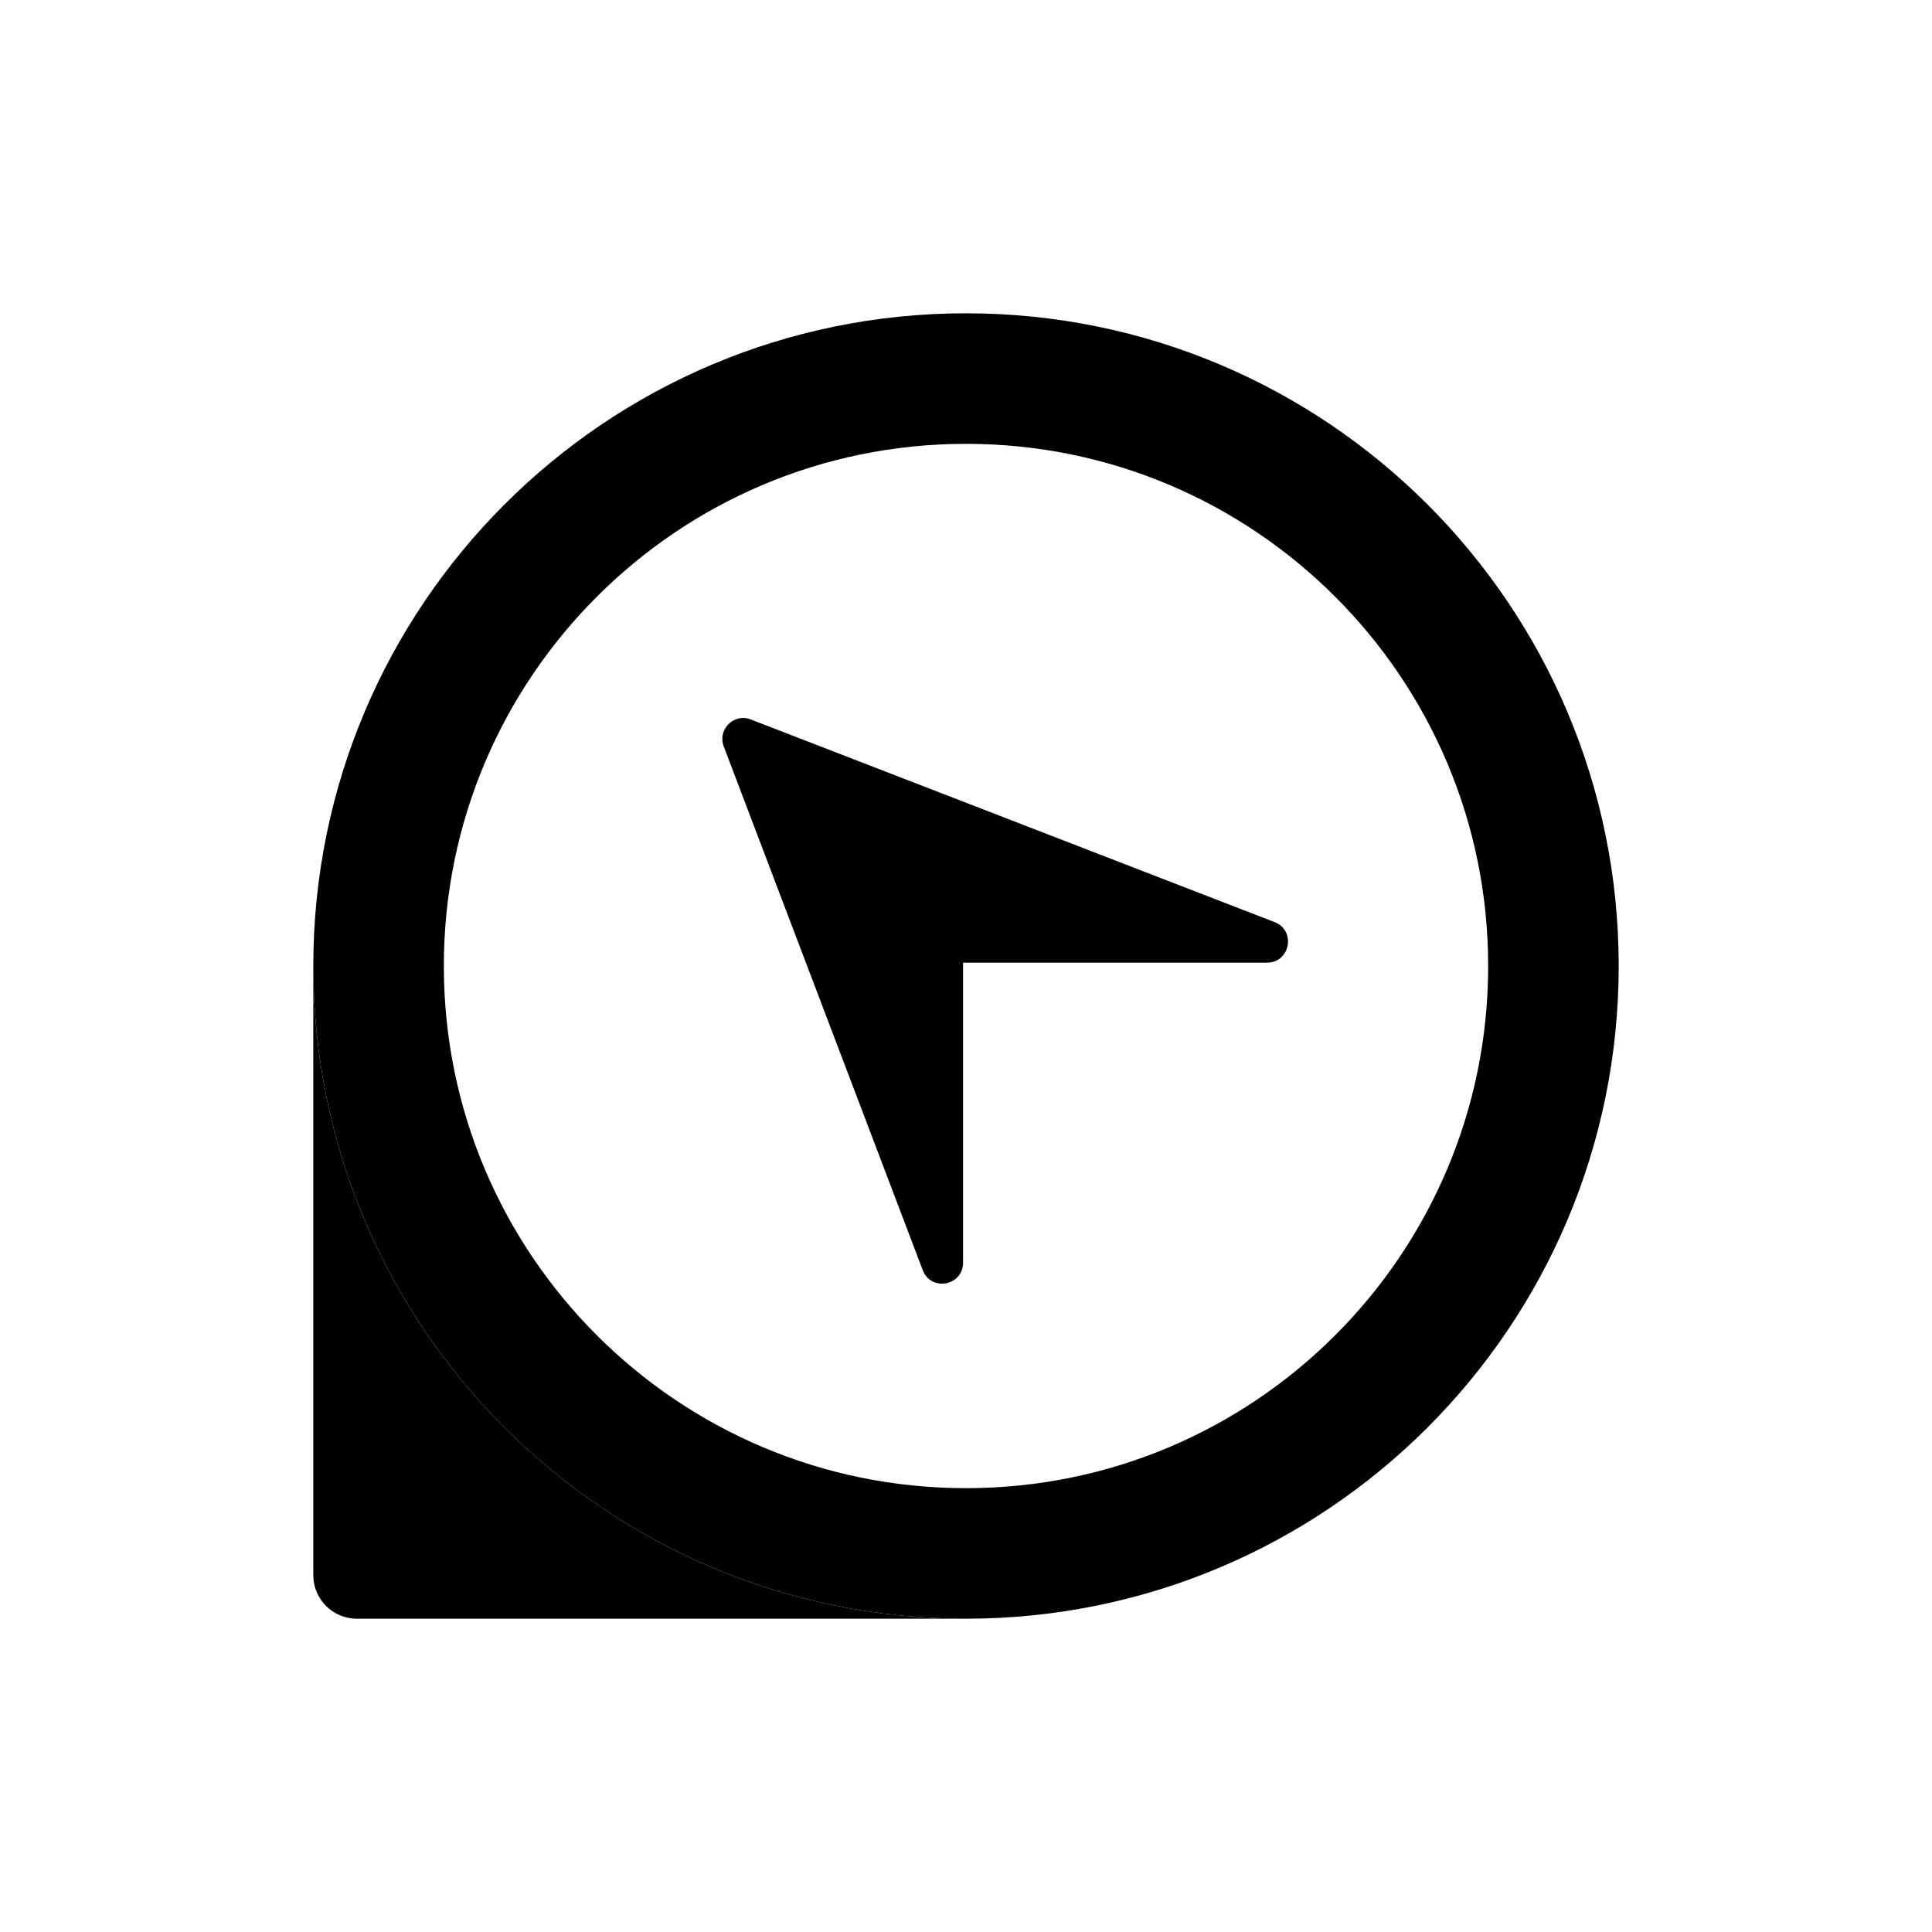
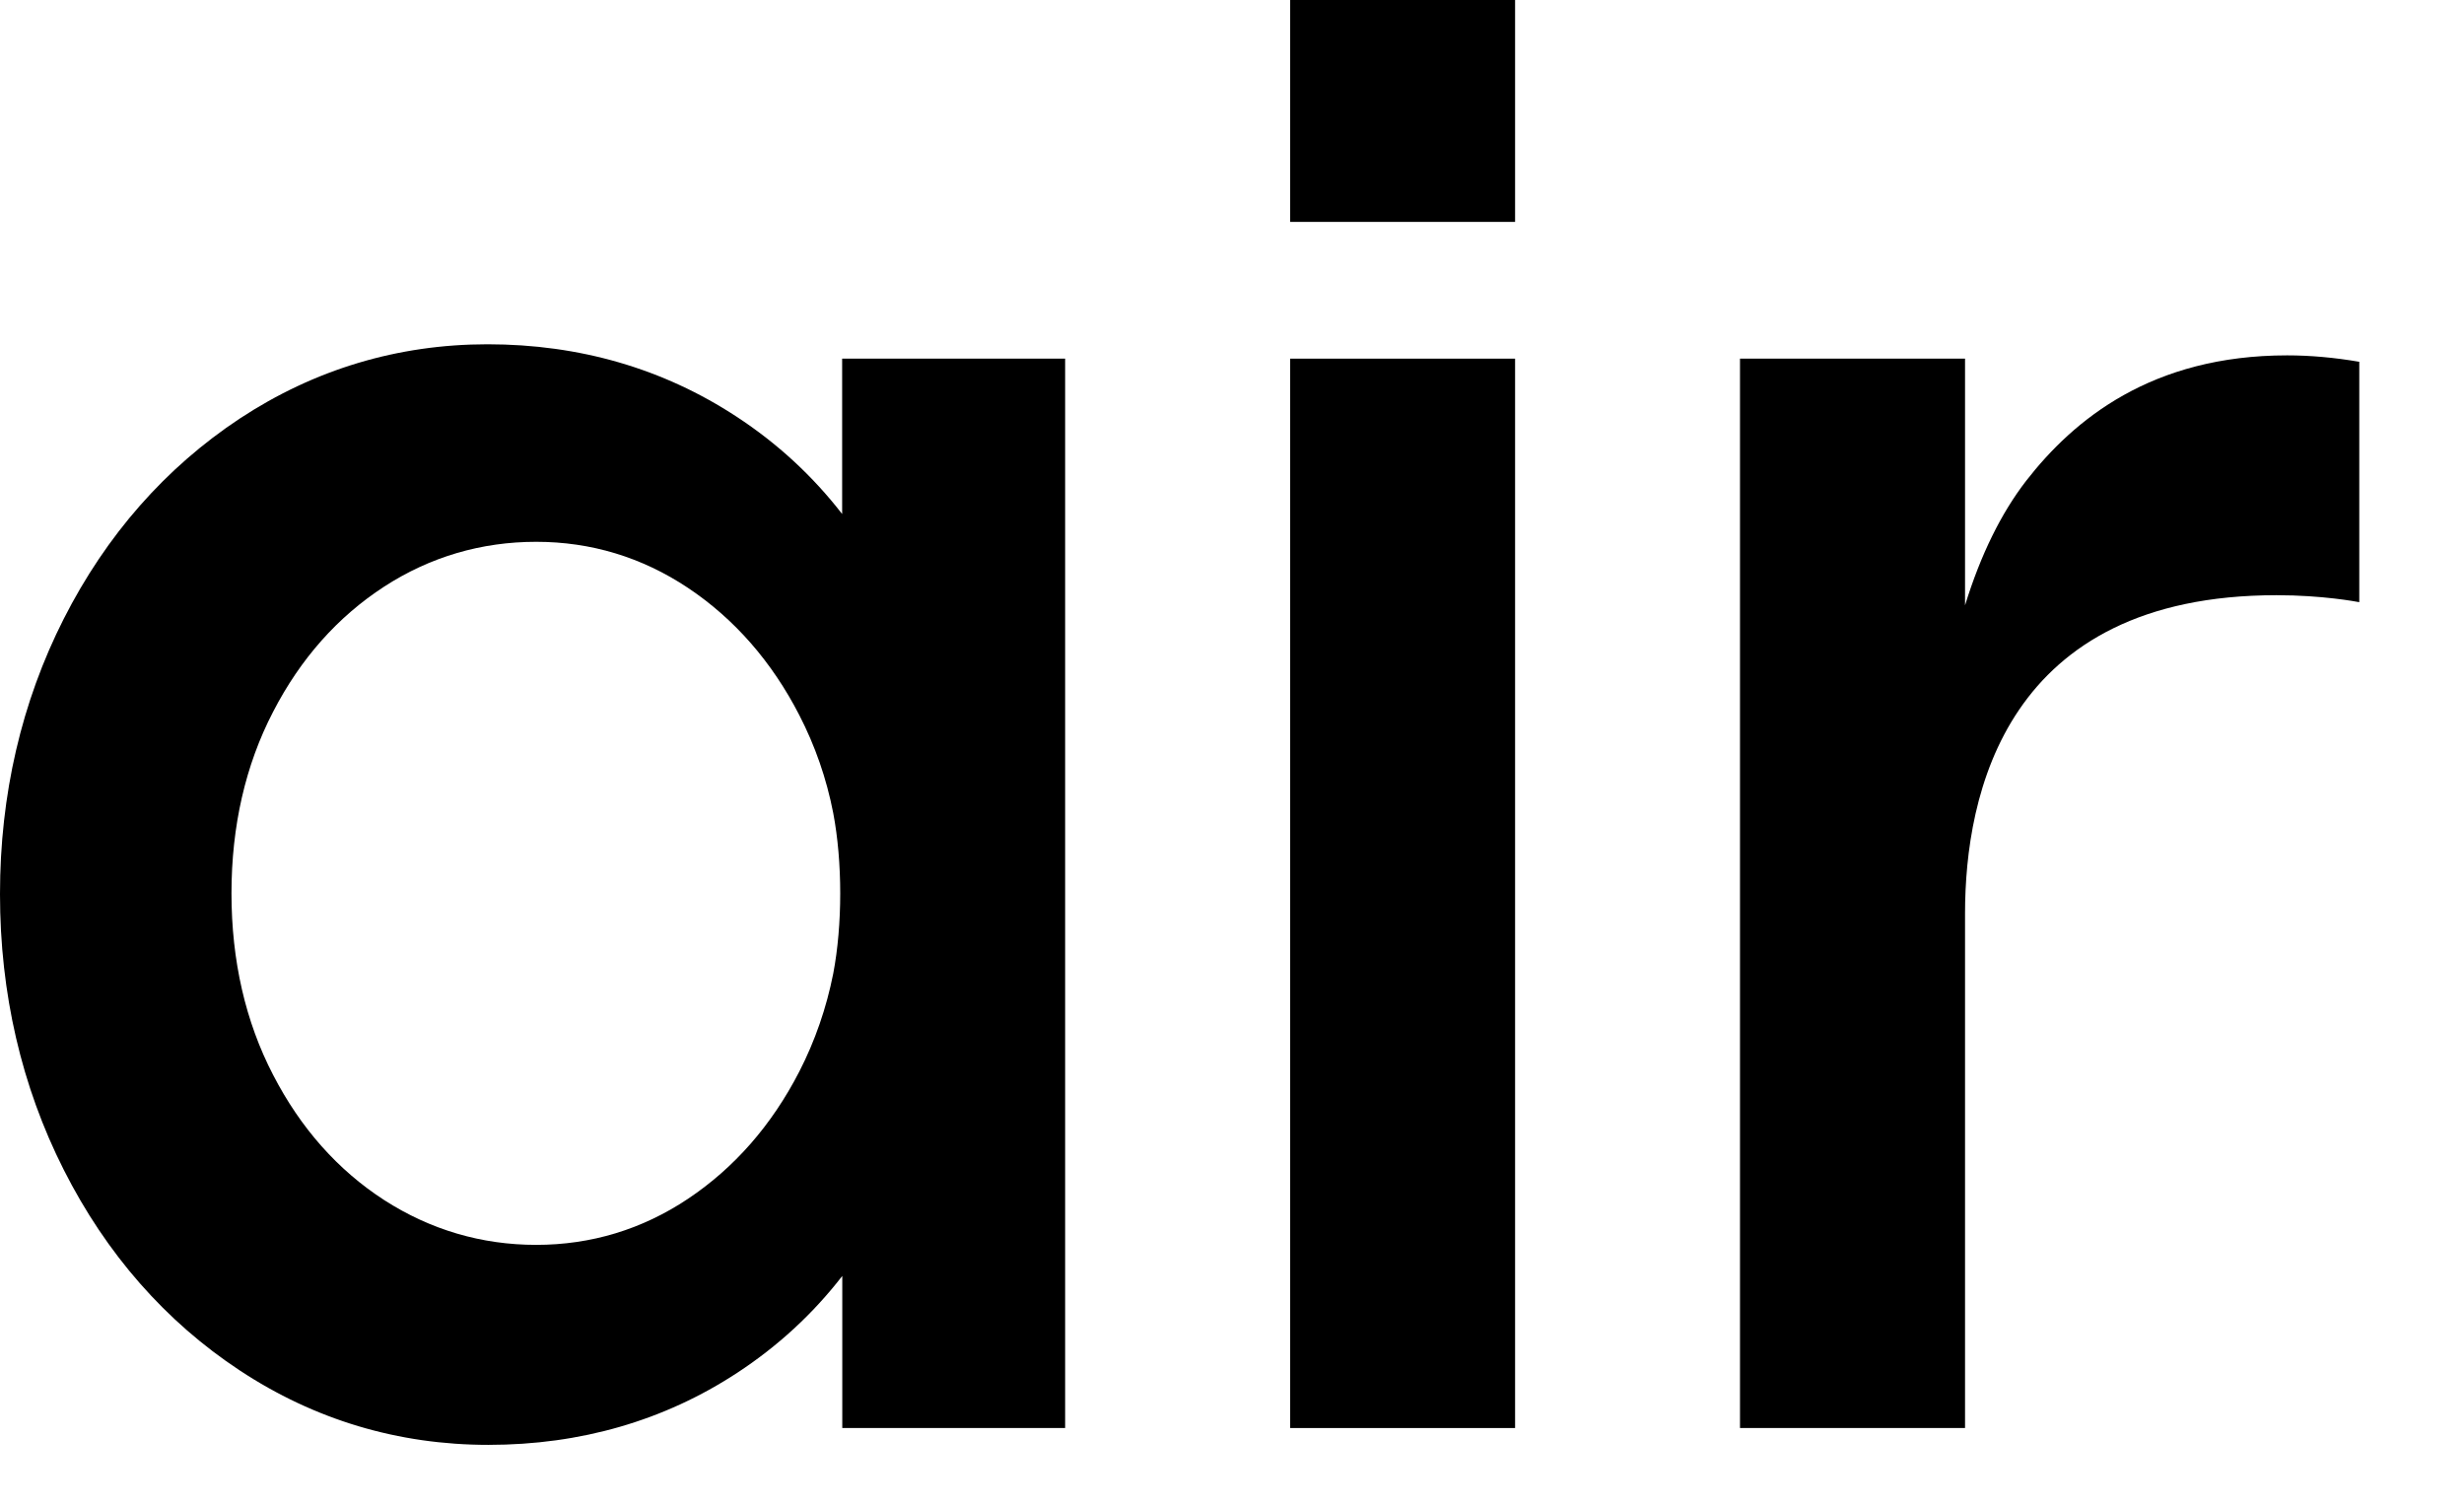
- <svg xmlns="http://www.w3.org/2000/svg" width="444" height="444" viewBox="0 0 444 444" fill="none">
-   <path d="M212.059 291.897L166.327 171.549C164.847 167.654 168.651 163.836 172.52 165.333L292.925 211.915C297.88 213.832 296.514 221.229 291.205 221.229H221.322V290.177C221.322 295.523 213.957 296.891 212.059 291.897Z" fill="currentColor" />
-   <path d="M72 222C72 304.843 139.157 372 222 372H82C76.477 372 72 367.523 72 362V222Z" fill="currentColor" />
-   <path d="M222 87C296.558 87 357 147.442 357 222C357 296.558 296.558 357 222 357C147.442 357 87 296.558 87 222C87 147.442 147.442 87 222 87Z" stroke="currentColor" stroke-width="30" />
+ <svg xmlns="http://www.w3.org/2000/svg" width="18" height="11" viewBox="0 0 18 11" fill="none">
+   <path d="M11.068 2.62H9.425V10.432H11.068V2.62Z" fill="currentColor" />
+   <path d="M11.068 0H9.425V1.621H11.068V0Z" fill="currentColor" />
+   <path d="M17.235 2.643C17.055 2.612 16.877 2.596 16.708 2.596C15.719 2.596 15.15 3.064 14.801 3.513C14.621 3.746 14.47 4.049 14.355 4.422V2.62H12.711V10.432H14.355V6.673C14.355 5.804 14.65 4.348 16.631 4.348C16.966 4.348 17.213 4.395 17.235 4.399V2.643Z" fill="currentColor" />
+   <path d="M6.152 2.62V3.755C5.938 3.478 5.679 3.239 5.381 3.044C4.846 2.693 4.234 2.515 3.562 2.515C2.907 2.515 2.298 2.698 1.751 3.058C1.21 3.416 0.777 3.908 0.466 4.52C0.157 5.129 0 5.806 0 6.531C0 7.257 0.157 7.935 0.466 8.546C0.777 9.161 1.21 9.654 1.751 10.011C2.298 10.372 2.909 10.555 3.568 10.555C4.241 10.555 4.852 10.378 5.385 10.029C5.681 9.835 5.939 9.598 6.153 9.321V10.432H7.781V2.62H6.152ZM6.087 7.112C6.037 7.364 5.954 7.604 5.839 7.828C5.638 8.219 5.364 8.532 5.025 8.758C4.691 8.981 4.318 9.094 3.917 9.094C3.516 9.094 3.143 8.983 2.807 8.767C2.468 8.548 2.195 8.24 1.995 7.852C1.793 7.463 1.691 7.017 1.691 6.526C1.691 6.035 1.793 5.589 1.995 5.2C2.195 4.812 2.468 4.505 2.807 4.285C3.142 4.068 3.516 3.958 3.917 3.958C4.318 3.958 4.69 4.071 5.025 4.294C5.364 4.52 5.638 4.833 5.839 5.224C5.954 5.447 6.038 5.687 6.087 5.94C6.155 6.298 6.155 6.755 6.087 7.112Z" fill="currentColor" />
</svg>
